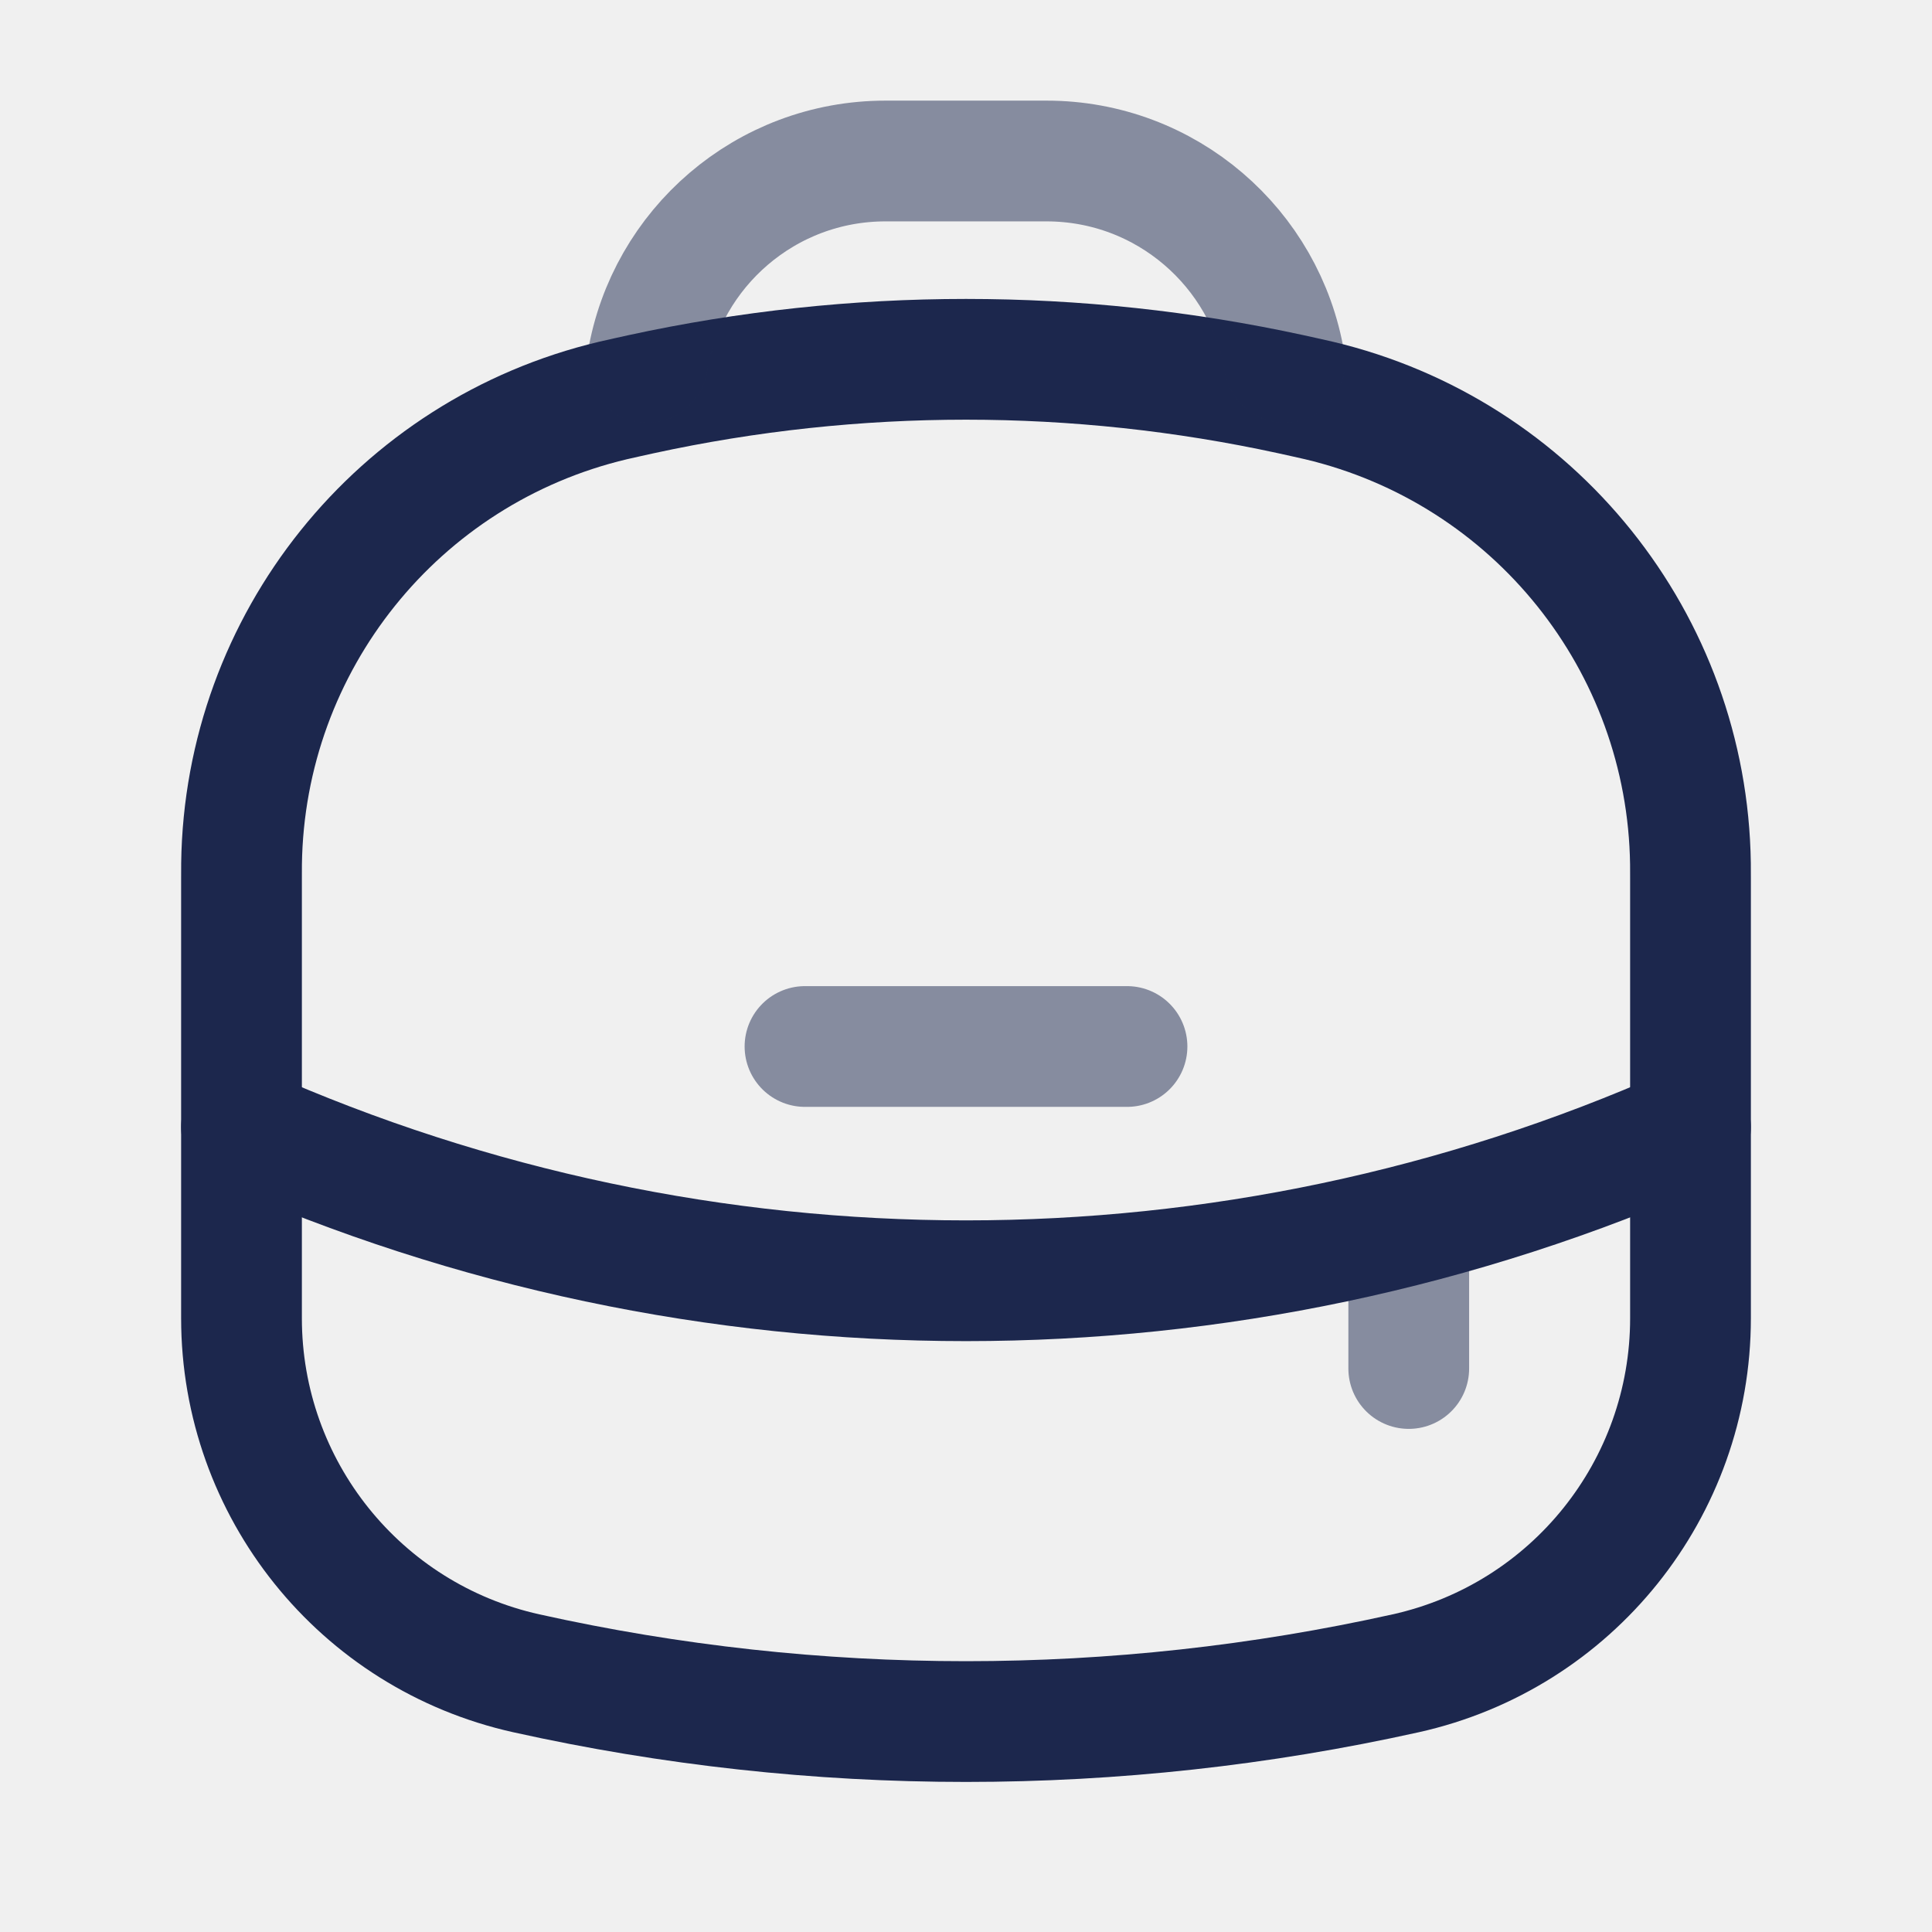
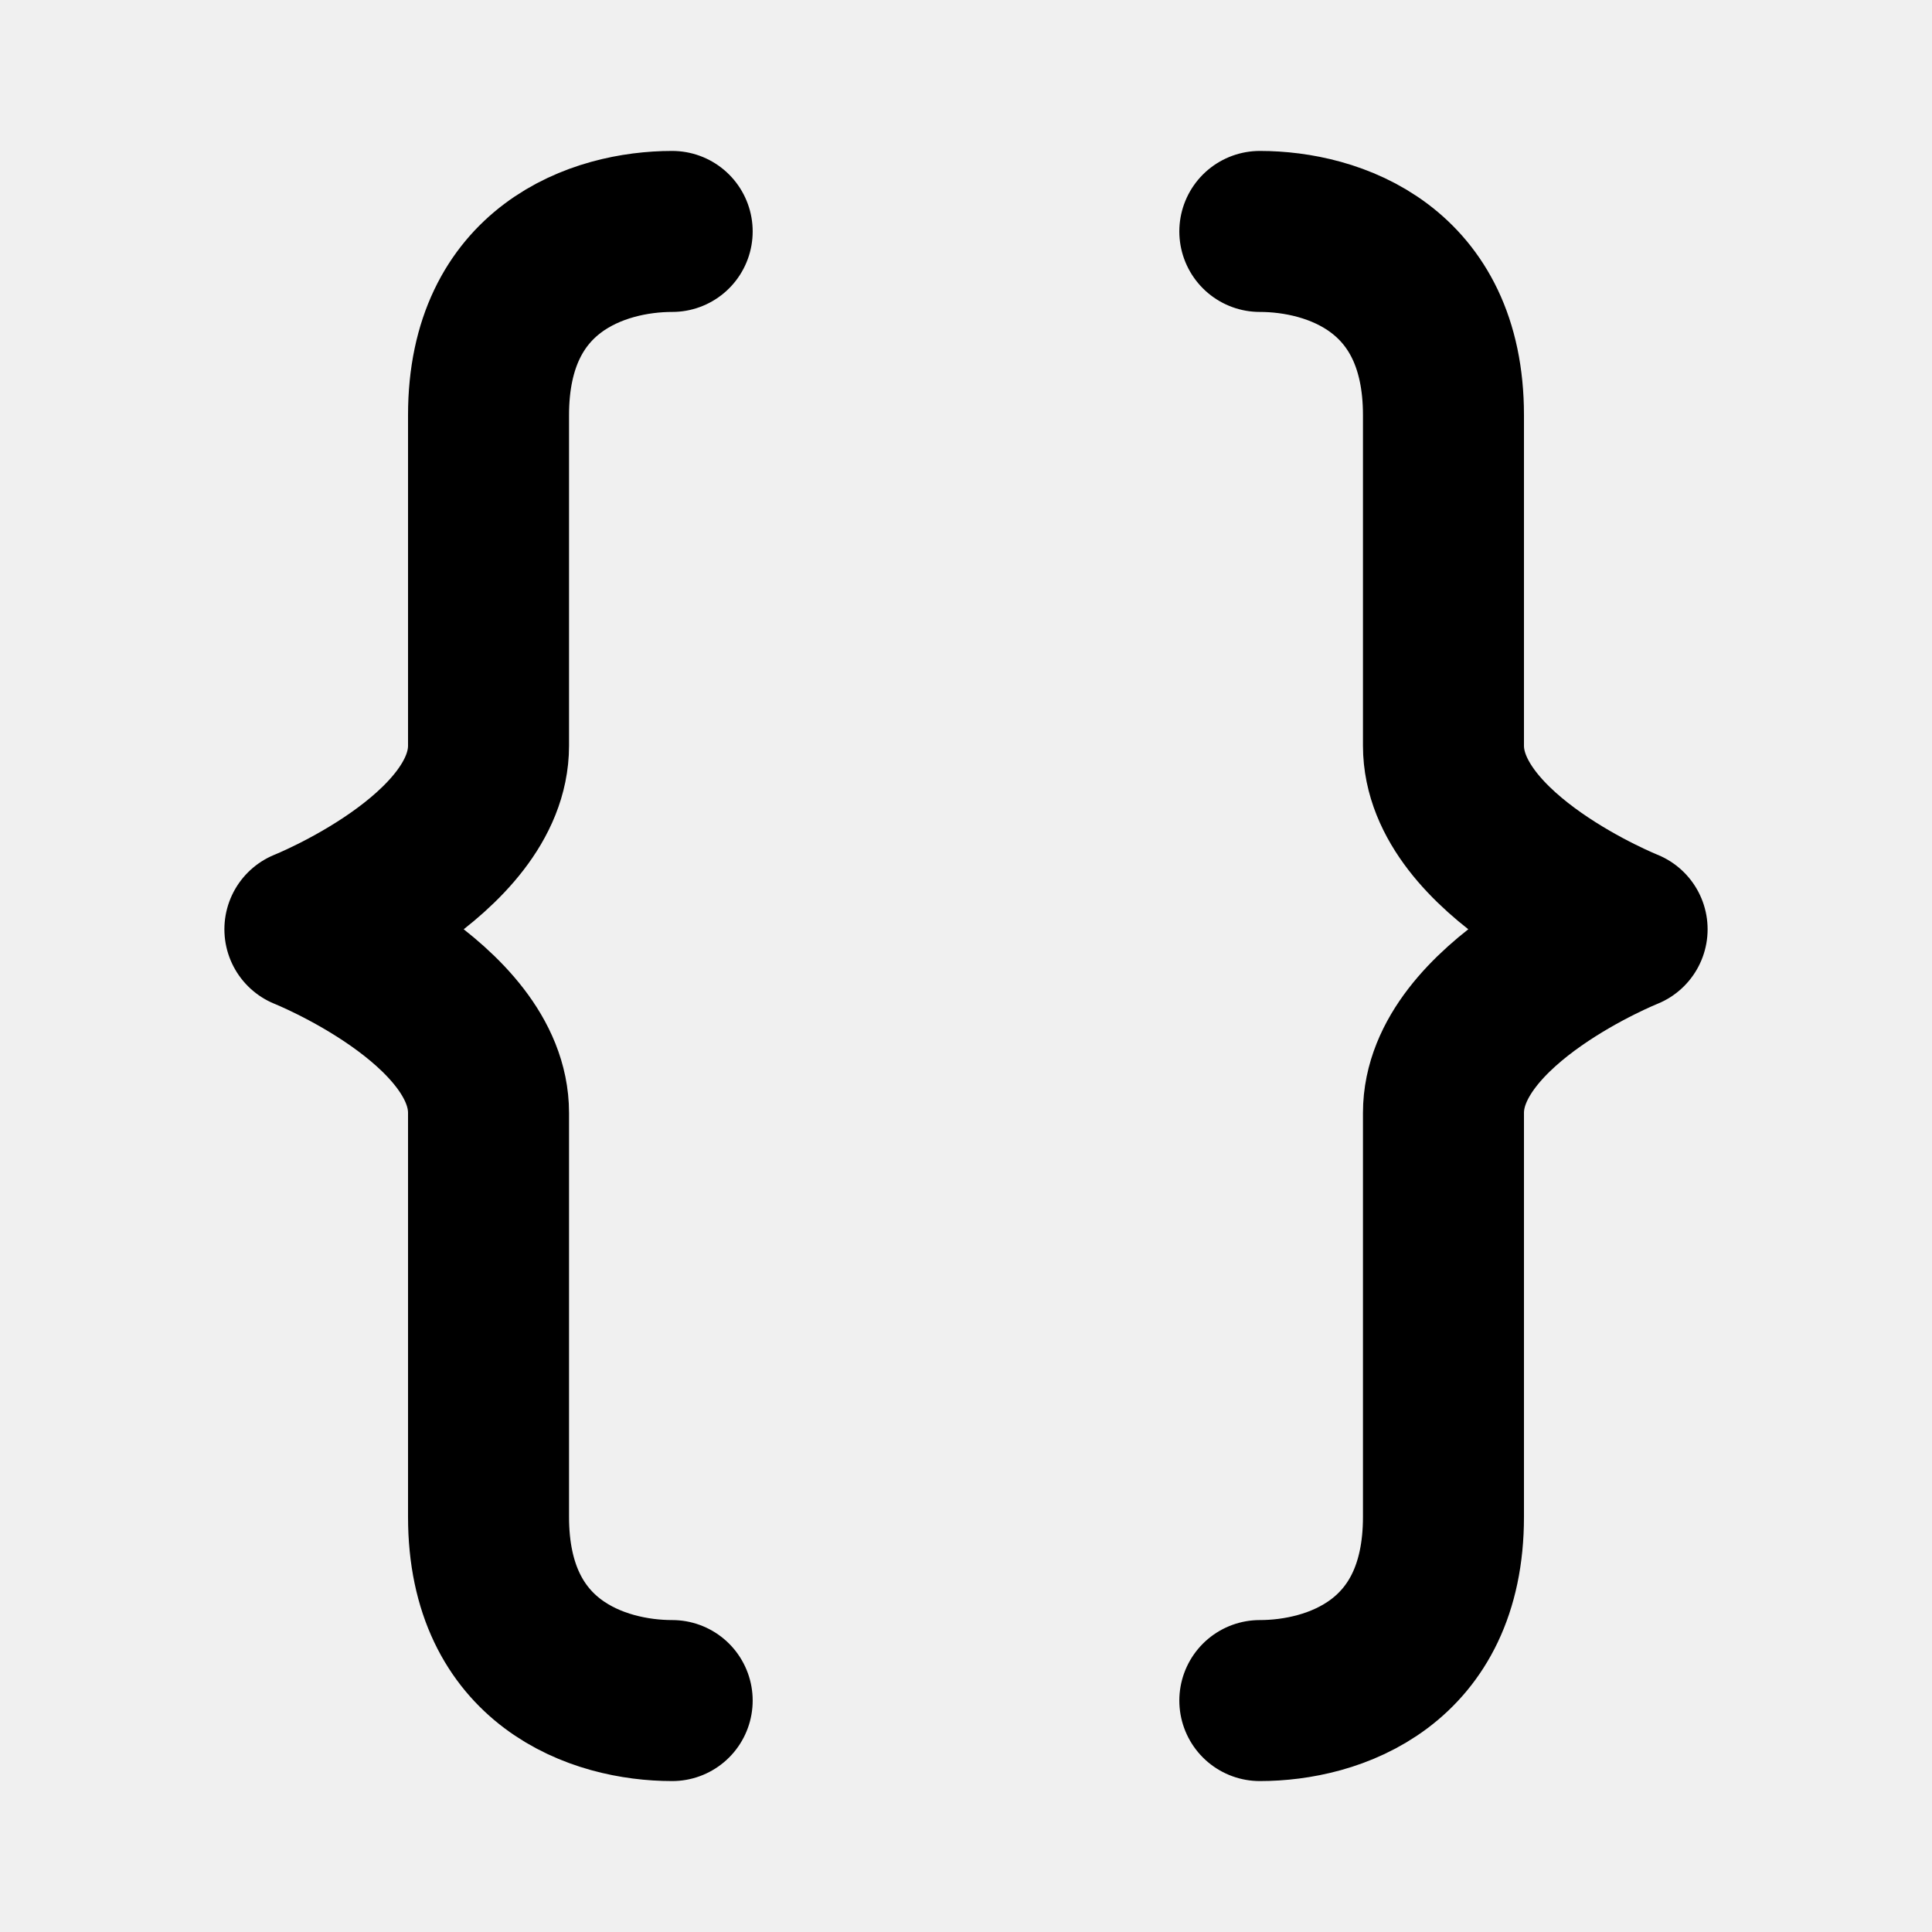
<svg xmlns="http://www.w3.org/2000/svg" width="800" height="800" viewBox="0 0 800 800" fill="none">
-   <g clip-path="url(#clip0_1_2)">
-     <path d="M100 363.707C100 360.607 100 359.057 100.019 357.677C101.283 266.007 164.713 186.934 253.926 165.814C255.268 165.497 256.781 165.16 259.808 164.488C262.596 163.868 263.989 163.558 265.37 163.258C354.087 143.958 445.913 143.958 534.63 163.258C536.01 163.558 537.403 163.868 540.19 164.488C543.22 165.16 544.733 165.497 546.073 165.814C635.287 186.934 698.717 266.007 699.98 357.677C700 359.057 700 360.607 700 363.707V545.84C700 616.437 650.967 677.563 582.05 692.88C462.147 719.523 337.853 719.523 217.951 692.88C149.034 677.563 100 616.437 100 545.84V363.707Z" stroke="#1C274D" stroke-width="50" />
-     <path opacity="0.5" d="M583.333 516.667V566.667" stroke="#1C274D" stroke-width="50" stroke-linecap="round" />
-     <path opacity="0.5" d="M531.95 150C524.017 102.705 482.883 66.667 433.333 66.667H366.667C317.118 66.667 275.985 102.705 268.05 150" stroke="#1C274D" stroke-width="50" stroke-linecap="round" />
-     <path d="M100 466.667C290.993 551.553 509.007 551.553 700 466.667" stroke="#1C274D" stroke-width="50" stroke-linecap="round" />
-     <path opacity="0.5" d="M333.333 433.333H466.667" stroke="#1C274D" stroke-width="50" stroke-linecap="round" />
-   </g>
-   <defs>
-     <clipPath id="clip0_1_2">
-       <rect width="800" height="800" fill="white" />
-     </clipPath>
-   </defs>
+   <path d="M278.333 95.833C247.917 95.833 202.292 111.042 202.292 171.875C202.292 232.708 202.292 263.125 202.292 308.75C202.292 354.375 126.25 384.792 126.25 384.792C126.25 384.792 202.292 415.208 202.292 460.833C202.292 506.458 202.292 567.292 202.292 628.125C202.292 688.958 247.917 704.167 278.333 704.167" stroke="black" stroke-width="66.667" stroke-linecap="round" stroke-linejoin="round" />
+   <path d="M521.667 95.833C552.083 95.833 597.708 111.042 597.708 171.875C597.708 232.708 597.708 263.125 597.708 308.75C597.708 354.375 673.75 384.792 673.75 384.792C673.75 384.792 597.708 415.208 597.708 460.833C597.708 506.458 597.708 567.292 597.708 628.125C597.708 688.958 552.083 704.167 521.667 704.167" stroke="black" stroke-width="66.667" stroke-linecap="round" stroke-linejoin="round" />
</svg>
